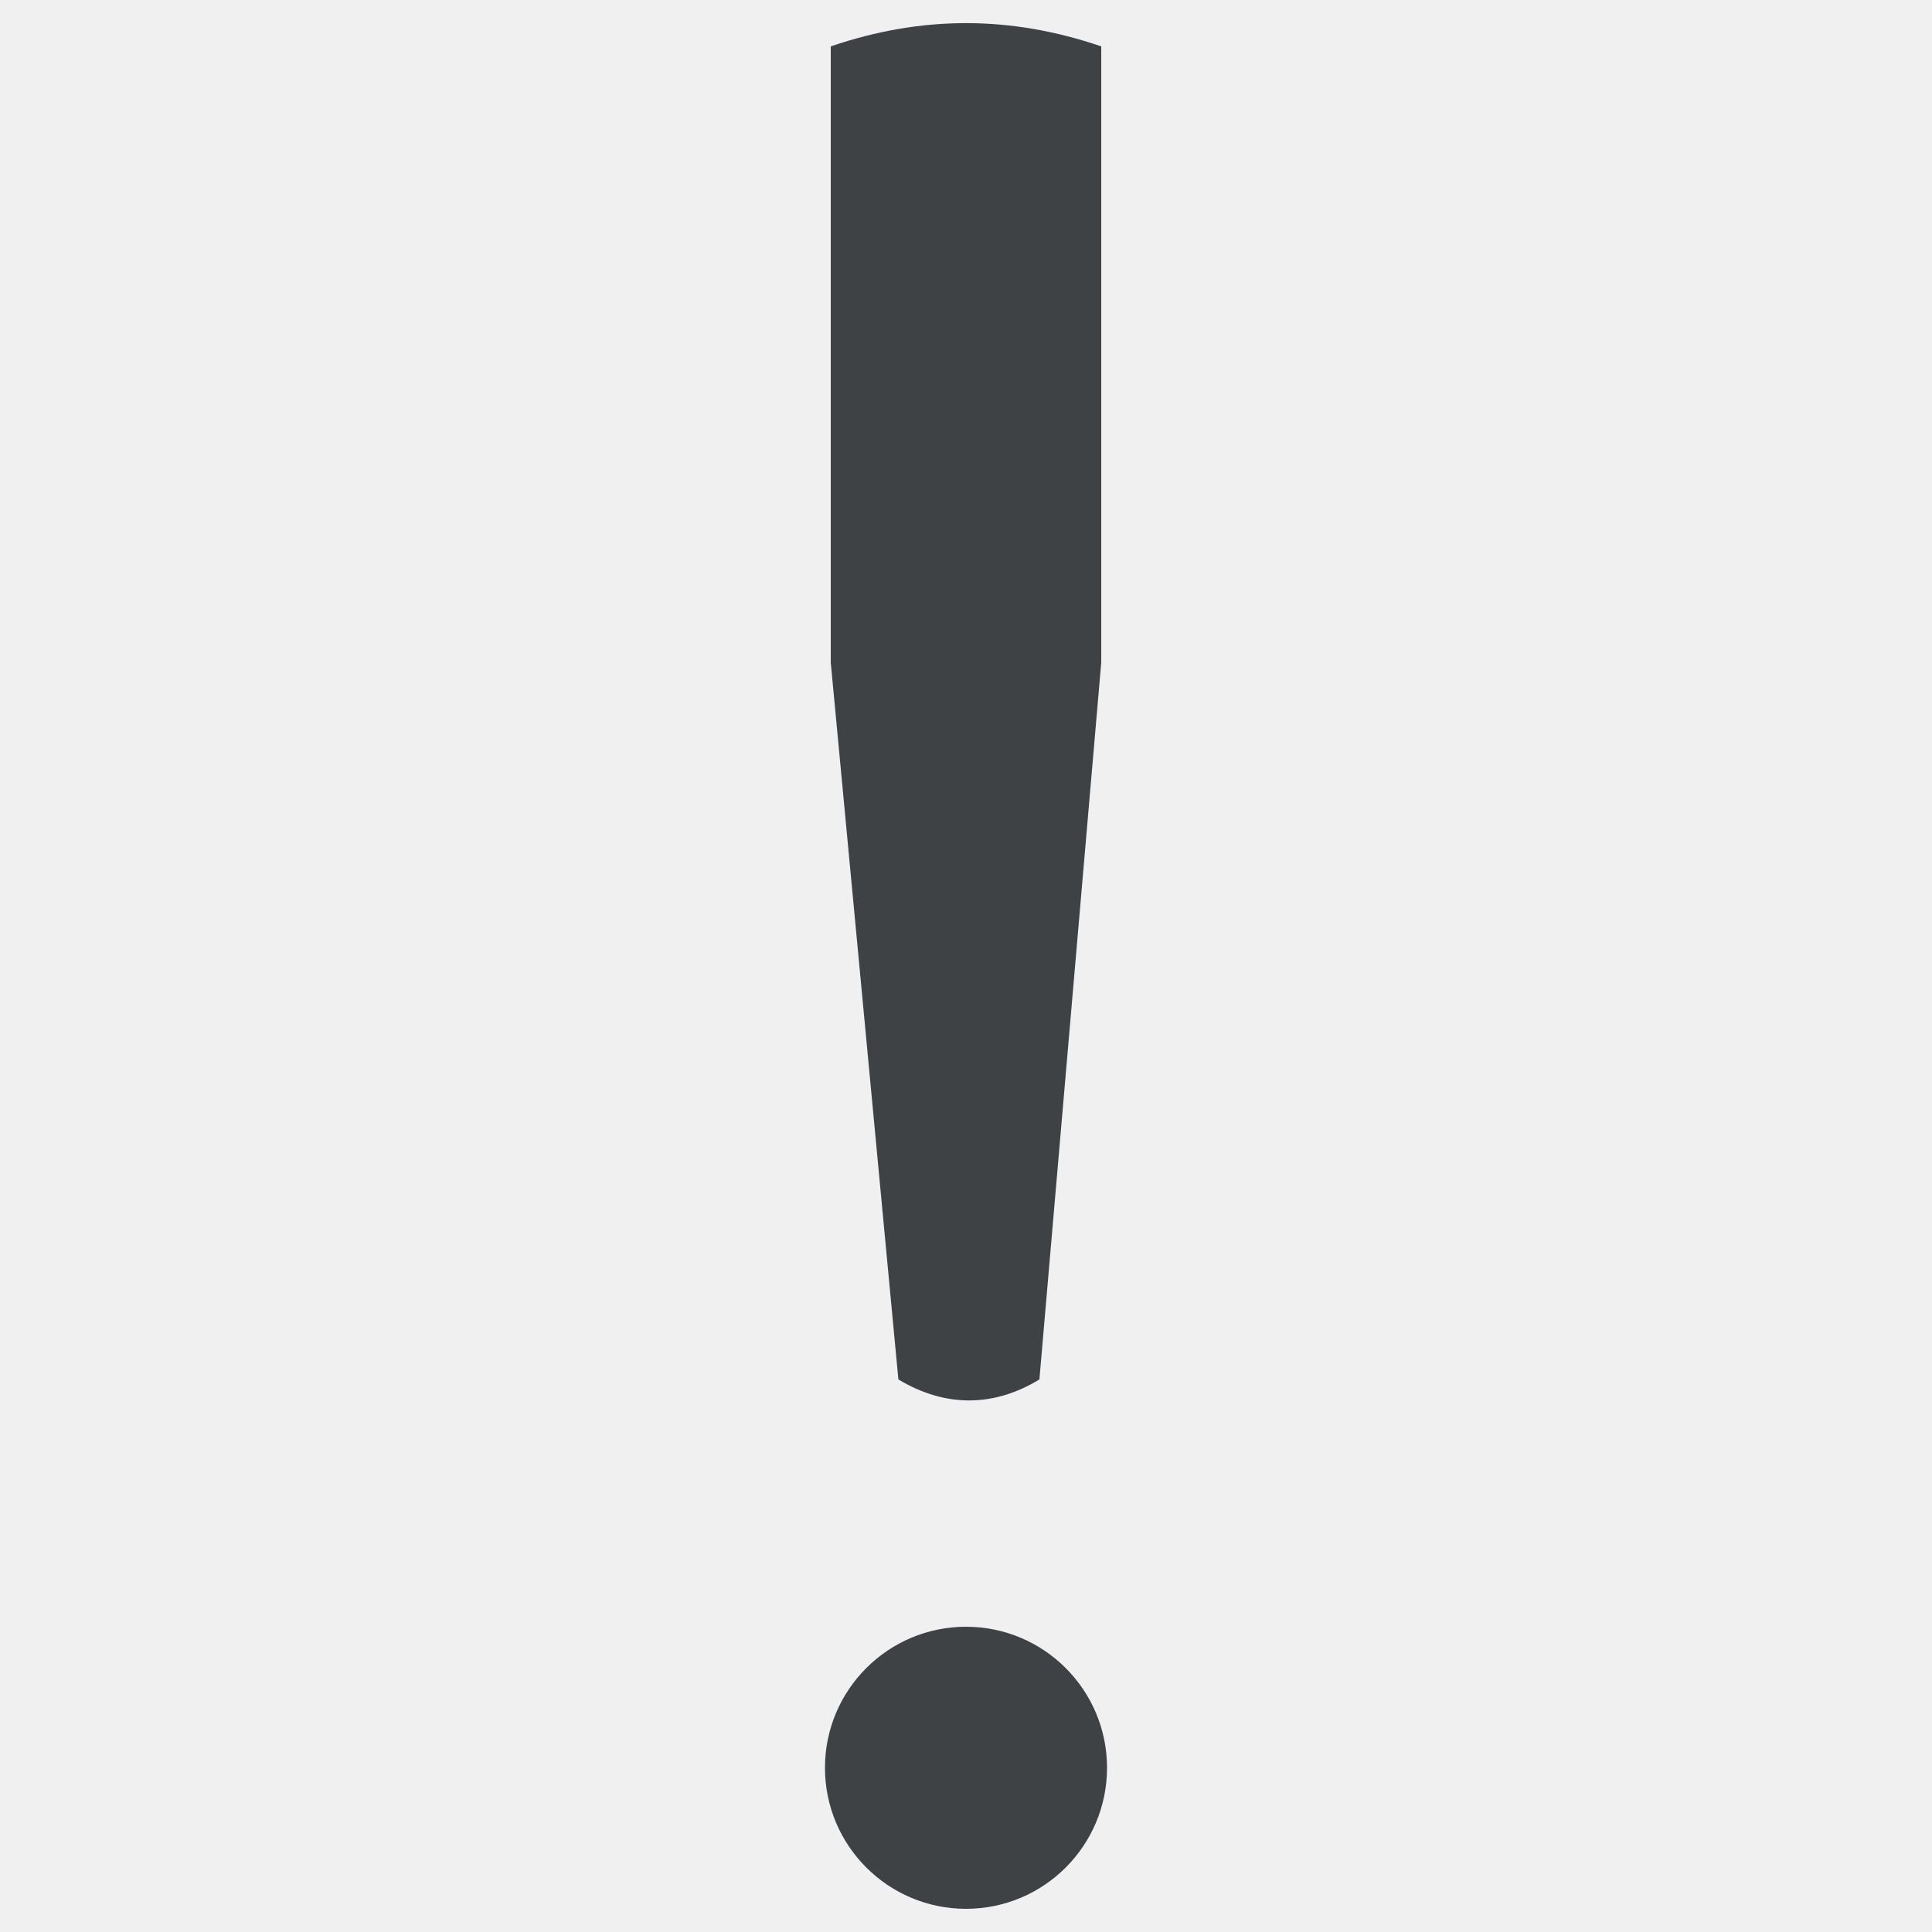
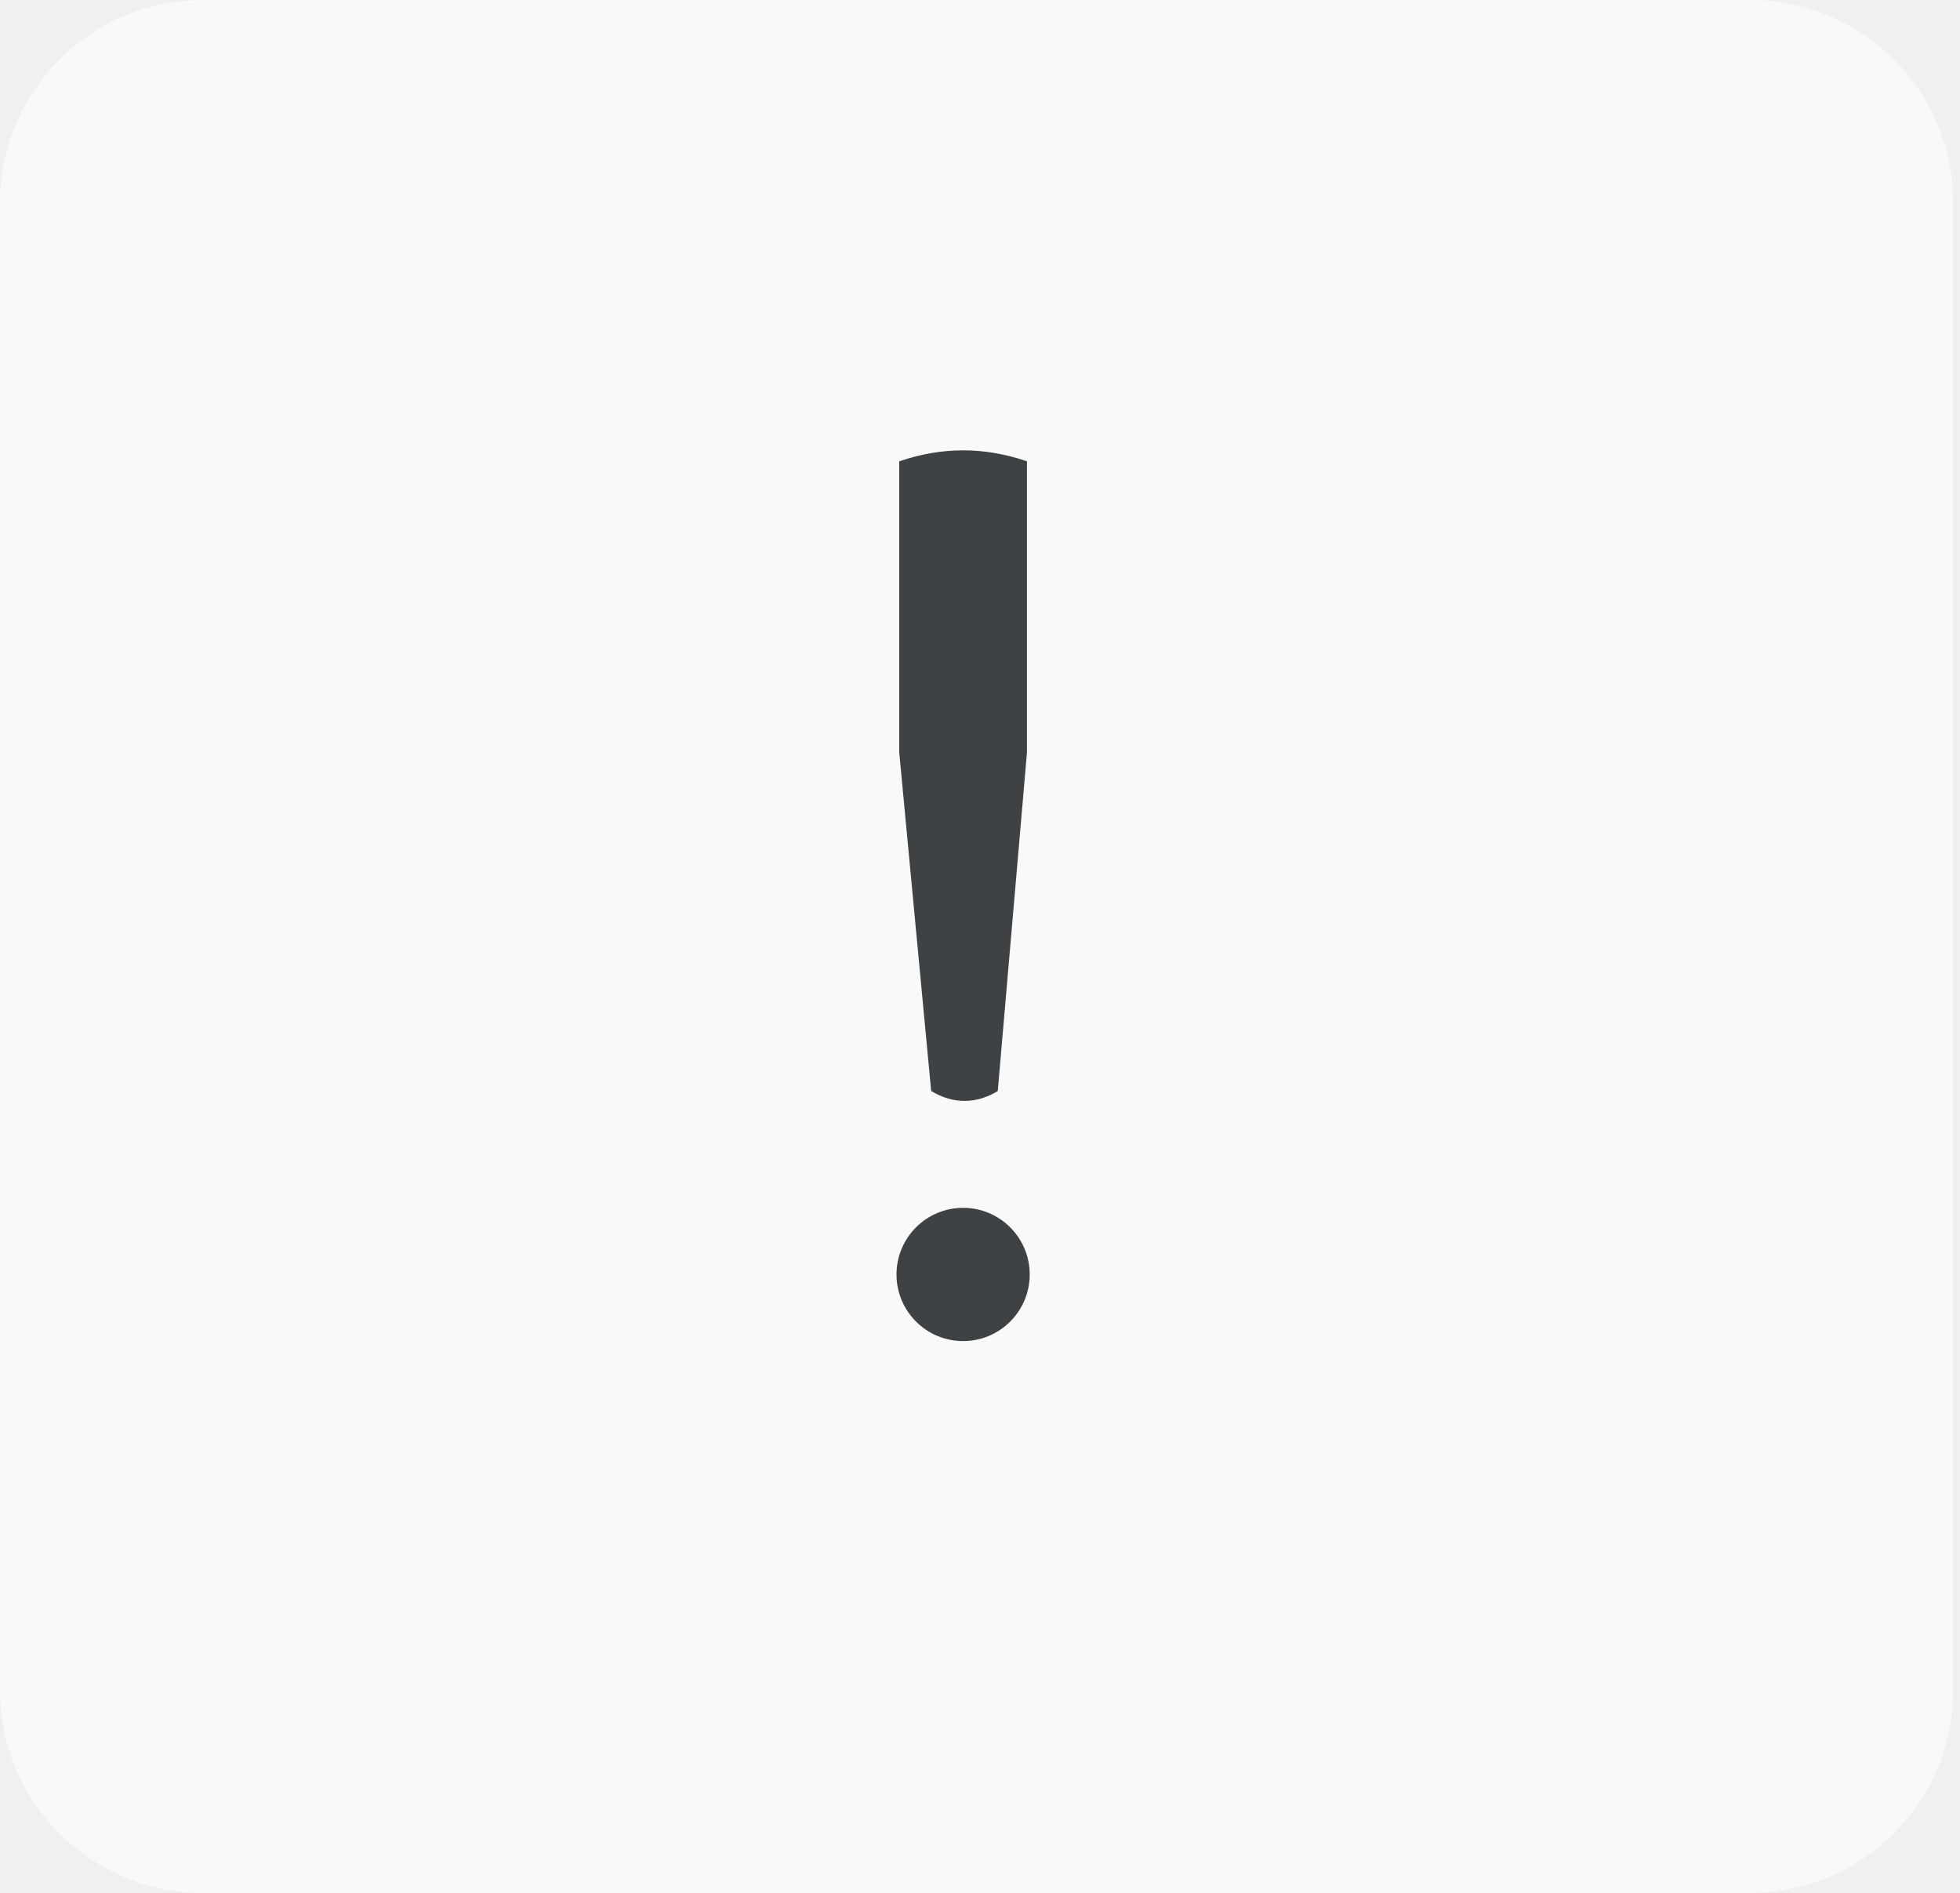
- <svg xmlns="http://www.w3.org/2000/svg" width="27" height="27" viewBox="0 0 27 27" fill="none">
-   <path d="M12.555 19.278L11.61 9.26V0.648C12.879 0.215 14.121 0.215 15.39 0.648V9.26L14.526 19.278C13.905 19.655 13.23 19.683 12.555 19.278Z" fill="#3E4244" />
-   <path fill-rule="evenodd" clip-rule="evenodd" d="M15.471 24.705C15.471 25.794 14.588 26.676 13.5 26.676C12.412 26.676 11.529 25.794 11.529 24.705C11.529 23.617 12.412 22.734 13.5 22.734C14.588 22.734 15.471 23.617 15.471 24.705Z" fill="#3E4244" />
+ <svg xmlns="http://www.w3.org/2000/svg" width="58" height="56" viewBox="0 0 58 56" fill="none">
+   <rect width="57.8" height="56" rx="6" fill="white" fill-opacity="0.6" />
+   <path d="M27.555 32.278L26.61 22.26V13.648C27.879 13.215 29.121 13.215 30.39 13.648V22.26L29.526 32.278C28.905 32.655 28.23 32.683 27.555 32.278Z" fill="#3E4244" />
+   <path fill-rule="evenodd" clip-rule="evenodd" d="M30.471 37.705C30.471 38.794 29.588 39.676 28.5 39.676C27.412 39.676 26.529 38.794 26.529 37.705C26.529 36.617 27.412 35.734 28.5 35.734C29.588 35.734 30.471 36.617 30.471 37.705Z" fill="#3E4244" />
</svg>
